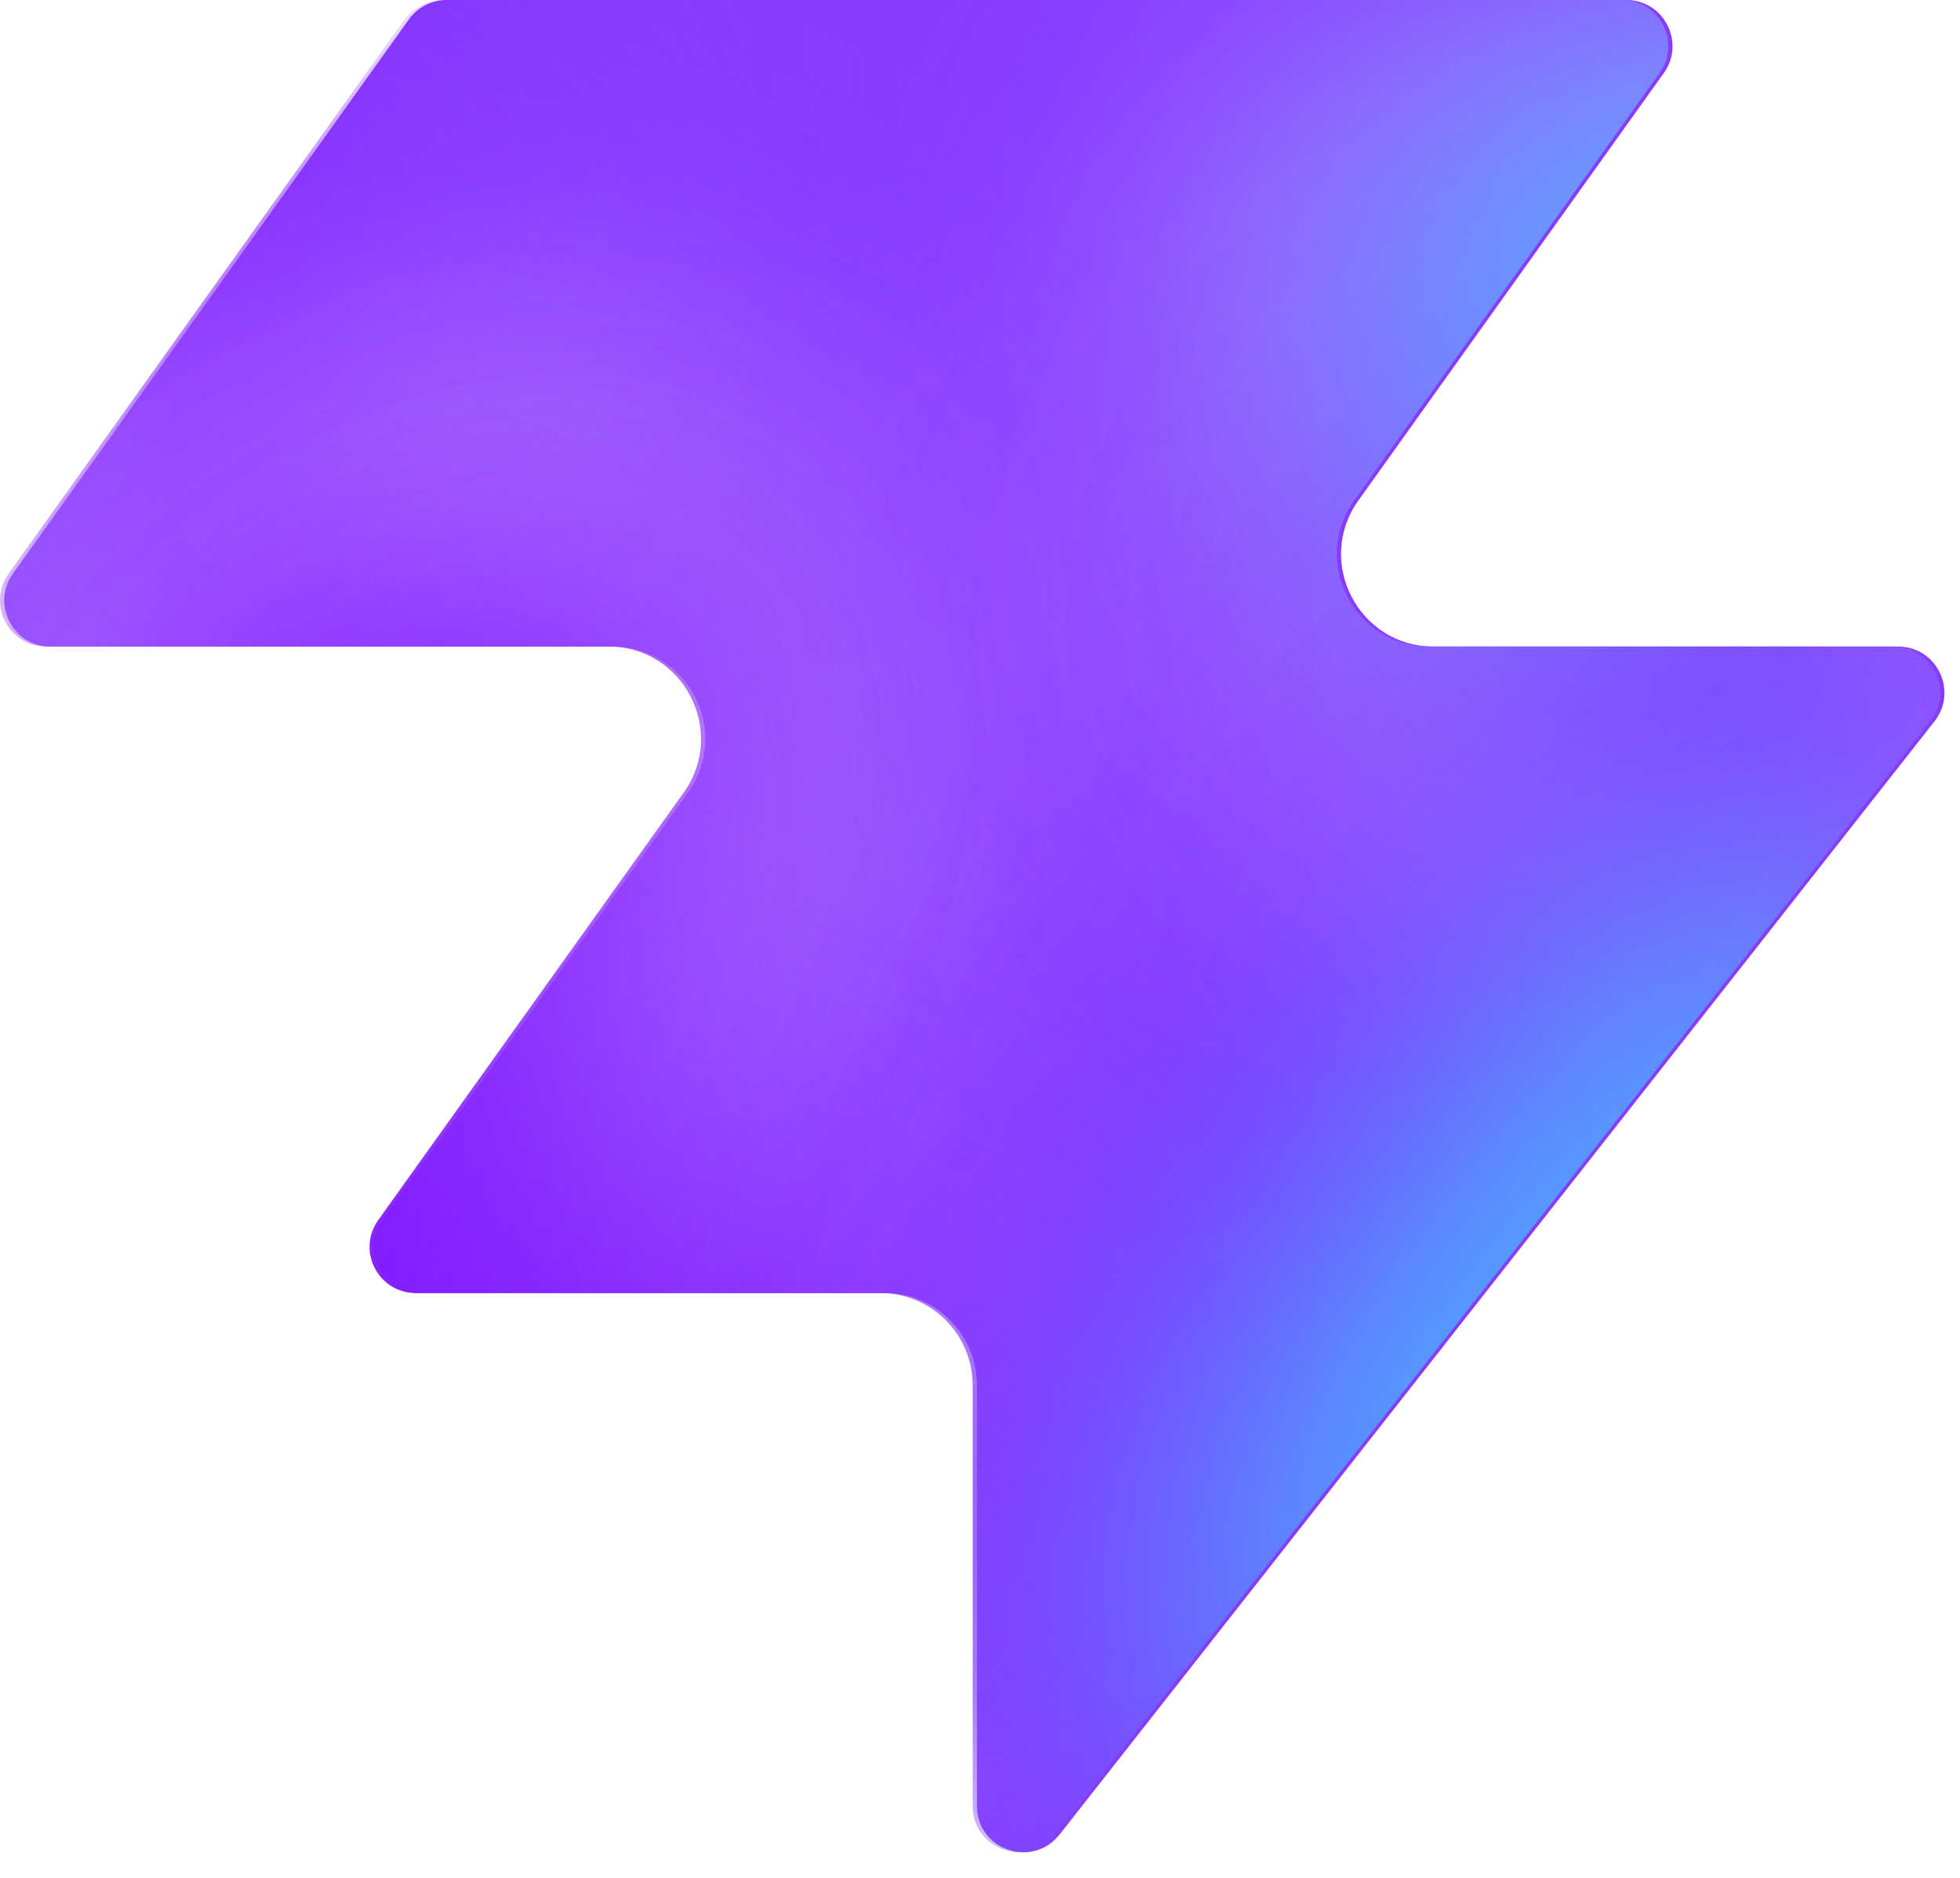
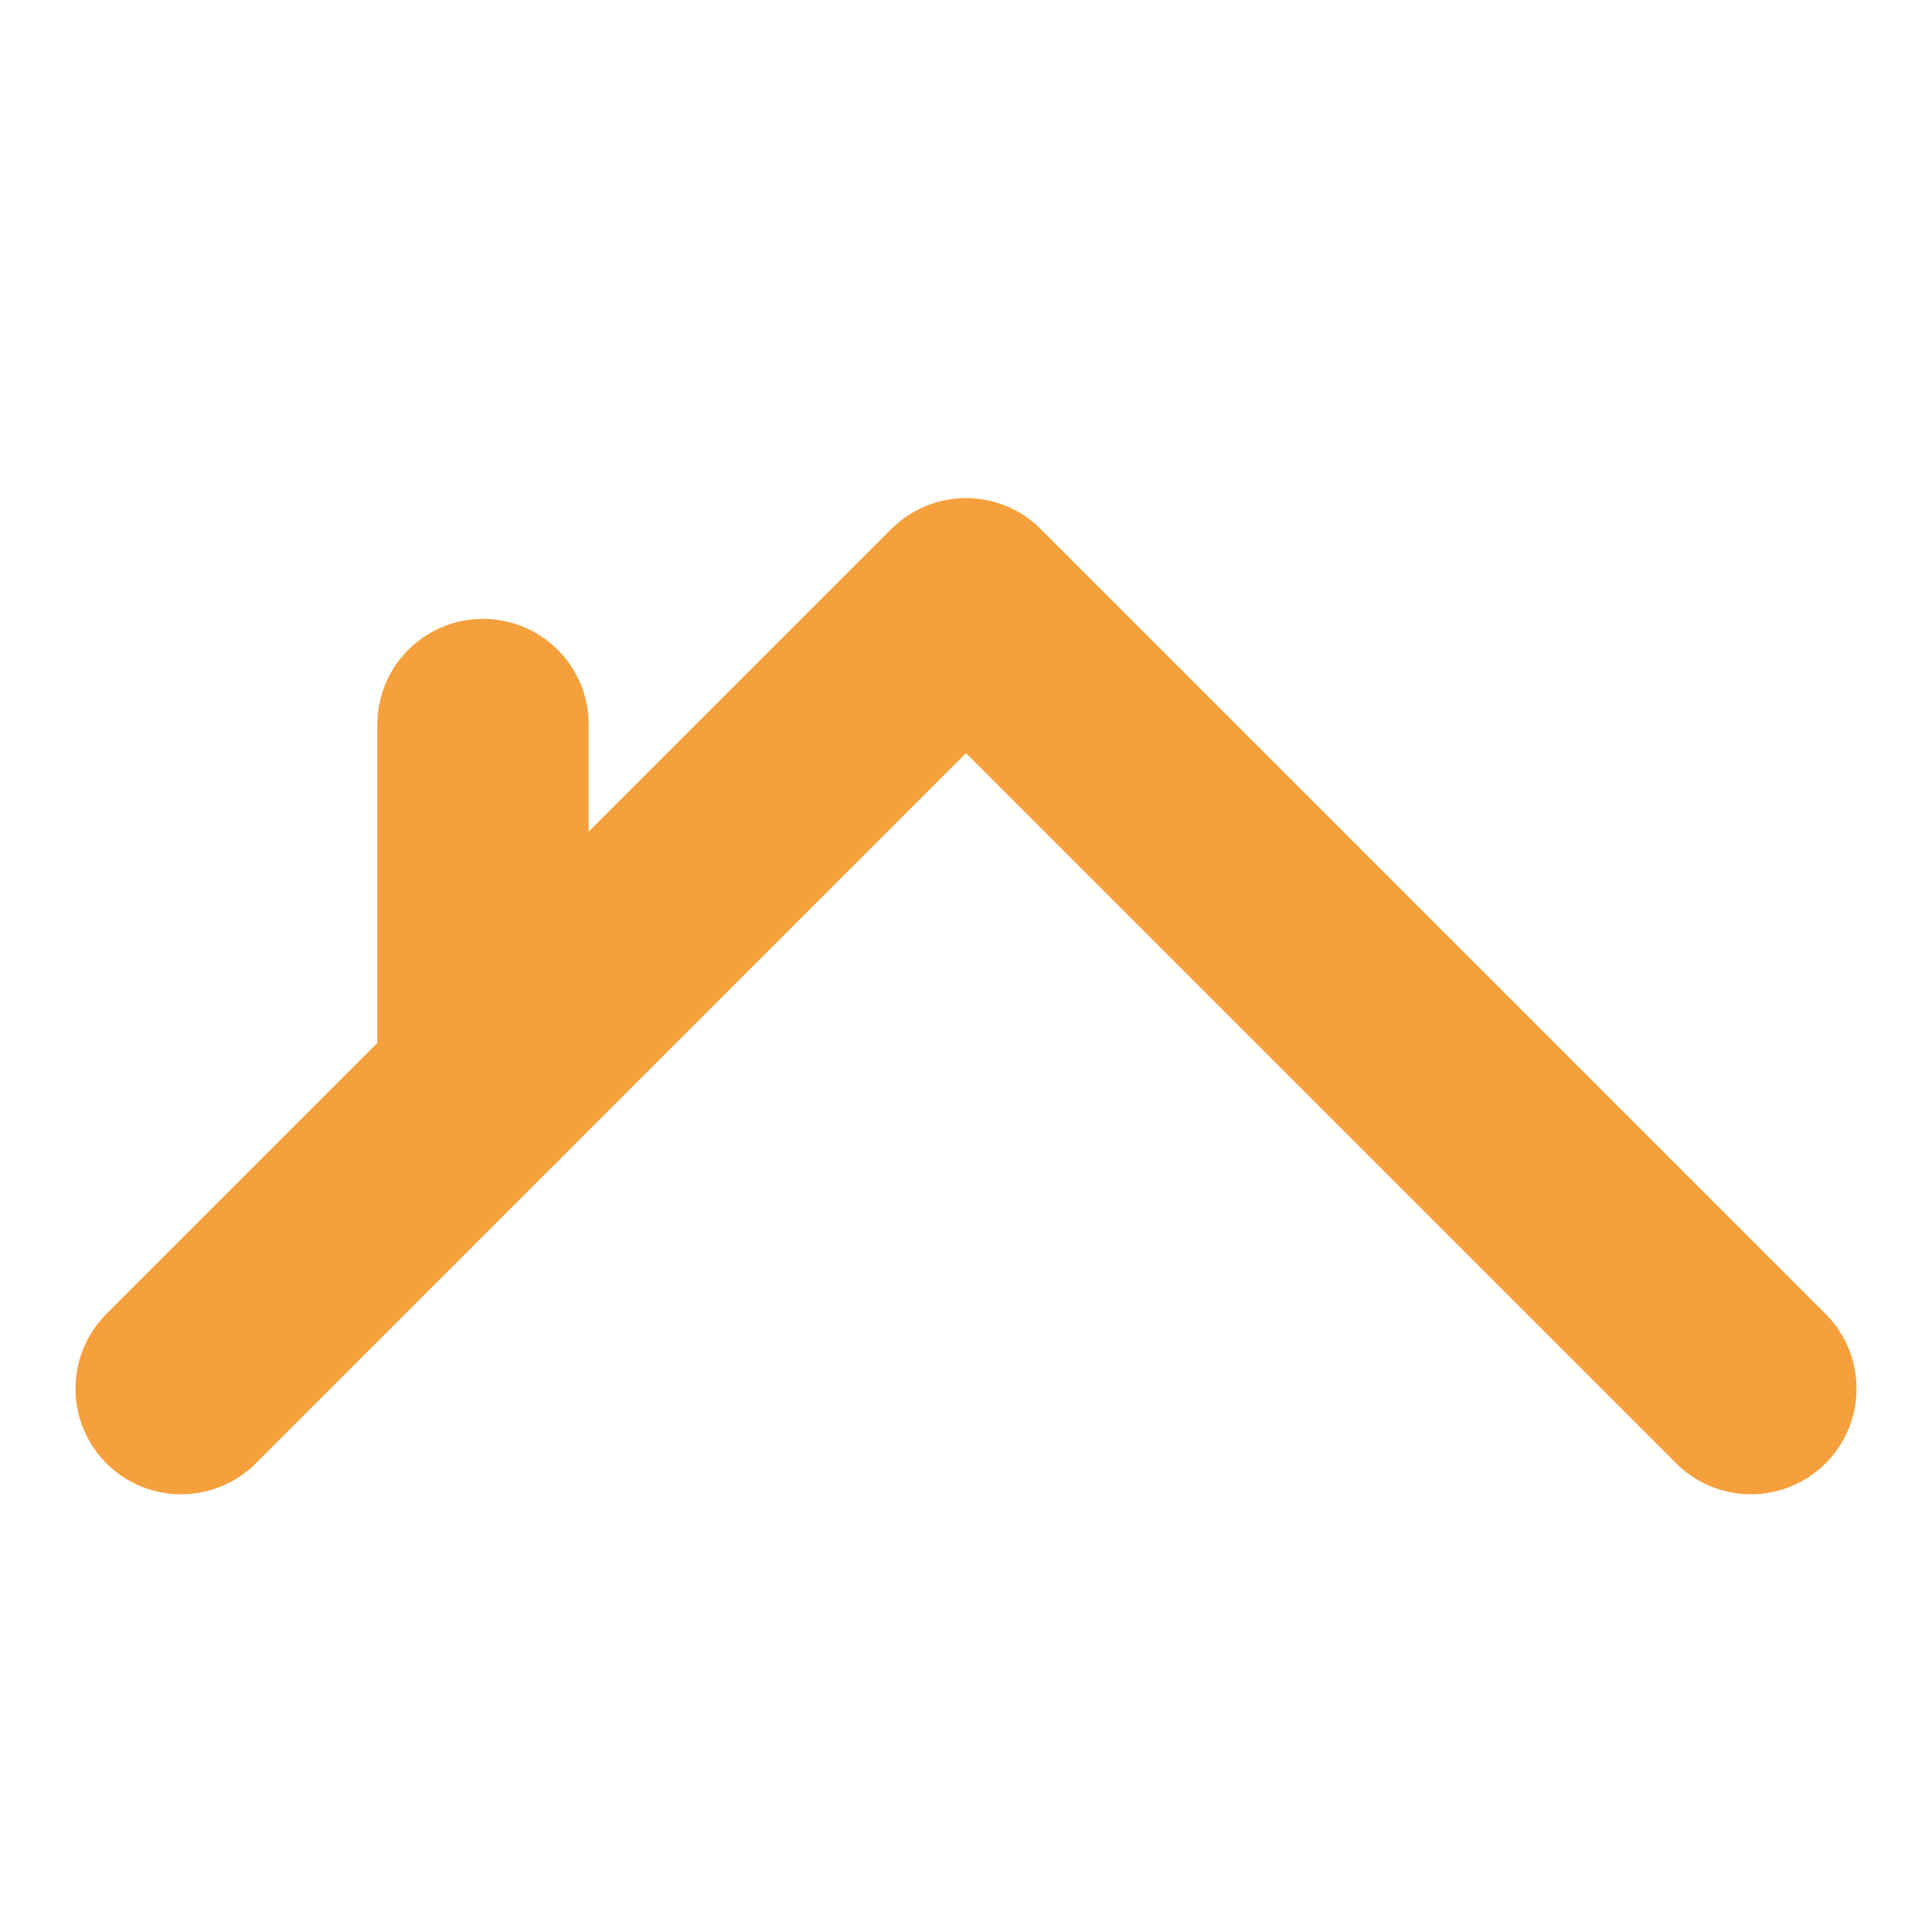
- <svg xmlns="http://www.w3.org/2000/svg" width="48" height="46" fill="none" viewBox="0 0 48 46">
-   <path fill="#863bff" d="M25.946 44.938c-.664.845-2.021.375-2.021-.698V33.937a2.26 2.26 0 0 0-2.262-2.262H10.287c-.92 0-1.456-1.04-.92-1.788l7.48-10.471c1.07-1.497 0-3.578-1.842-3.578H1.237c-.92 0-1.456-1.04-.92-1.788L10.013.474c.214-.297.556-.474.92-.474h28.894c.92 0 1.456 1.04.92 1.788l-7.48 10.471c-1.07 1.498 0 3.579 1.842 3.579h11.377c.943 0 1.473 1.088.89 1.83L25.947 44.94z" style="fill:#863bff;fill:color(display-p3 .525 .23 1);fill-opacity:1" />
-   <mask id="a" width="48" height="46" x="0" y="0" maskUnits="userSpaceOnUse" style="mask-type:alpha">
-     <path fill="#000" d="M25.842 44.938c-.664.844-2.021.375-2.021-.698V33.937a2.26 2.26 0 0 0-2.262-2.262H10.183c-.92 0-1.456-1.04-.92-1.788l7.48-10.471c1.07-1.498 0-3.579-1.842-3.579H1.133c-.92 0-1.456-1.04-.92-1.787L9.91.473c.214-.297.556-.474.92-.474h28.894c.92 0 1.456 1.04.92 1.788l-7.48 10.471c-1.07 1.498 0 3.578 1.842 3.578h11.377c.943 0 1.473 1.088.89 1.832L25.843 44.94z" style="fill:#000;fill-opacity:1" />
-   </mask>
-   <g mask="url(#a)">
-     <g filter="url(#b)">
-       <ellipse cx="5.508" cy="14.704" fill="#ede6ff" rx="5.508" ry="14.704" style="fill:#ede6ff;fill:color(display-p3 .927 .903 1);fill-opacity:1" transform="matrix(.00324 1 1 -.00324 -4.47 31.516)" />
-     </g>
-     <g filter="url(#c)">
-       <ellipse cx="10.399" cy="29.851" fill="#ede6ff" rx="10.399" ry="29.851" style="fill:#ede6ff;fill:color(display-p3 .927 .903 1);fill-opacity:1" transform="matrix(.00324 1 1 -.00324 -39.328 7.883)" />
-     </g>
-     <g filter="url(#d)">
-       <ellipse cx="5.508" cy="30.487" fill="#7e14ff" rx="5.508" ry="30.487" style="fill:#7e14ff;fill:color(display-p3 .492 .077 1);fill-opacity:1" transform="rotate(89.814 -25.913 -14.639)scale(1 -1)" />
-     </g>
-     <g filter="url(#e)">
-       <ellipse cx="5.508" cy="30.599" fill="#7e14ff" rx="5.508" ry="30.599" style="fill:#7e14ff;fill:color(display-p3 .492 .077 1);fill-opacity:1" transform="rotate(89.814 -32.644 -3.334)scale(1 -1)" />
-     </g>
-     <g filter="url(#f)">
-       <ellipse cx="5.508" cy="30.599" fill="#7e14ff" rx="5.508" ry="30.599" style="fill:#7e14ff;fill:color(display-p3 .492 .077 1);fill-opacity:1" transform="matrix(.00324 1 1 -.00324 -34.34 30.47)" />
-     </g>
-     <g filter="url(#g)">
-       <ellipse cx="14.072" cy="22.078" fill="#ede6ff" rx="14.072" ry="22.078" style="fill:#ede6ff;fill:color(display-p3 .927 .903 1);fill-opacity:1" transform="rotate(93.35 24.506 48.493)scale(-1 1)" />
-     </g>
-     <g filter="url(#h)">
-       <ellipse cx="3.47" cy="21.501" fill="#7e14ff" rx="3.47" ry="21.501" style="fill:#7e14ff;fill:color(display-p3 .492 .077 1);fill-opacity:1" transform="rotate(89.009 28.708 47.59)scale(-1 1)" />
-     </g>
-     <g filter="url(#i)">
-       <ellipse cx="3.47" cy="21.501" fill="#7e14ff" rx="3.47" ry="21.501" style="fill:#7e14ff;fill:color(display-p3 .492 .077 1);fill-opacity:1" transform="rotate(89.009 28.708 47.59)scale(-1 1)" />
-     </g>
-     <g filter="url(#j)">
-       <ellipse cx=".387" cy="8.972" fill="#7e14ff" rx="4.407" ry="29.108" style="fill:#7e14ff;fill:color(display-p3 .492 .077 1);fill-opacity:1" transform="rotate(39.51 .387 8.972)" />
-     </g>
-     <g filter="url(#k)">
-       <ellipse cx="47.523" cy="-6.092" fill="#7e14ff" rx="4.407" ry="29.108" style="fill:#7e14ff;fill:color(display-p3 .492 .077 1);fill-opacity:1" transform="rotate(37.892 47.523 -6.092)" />
-     </g>
-     <g filter="url(#l)">
-       <ellipse cx="41.412" cy="6.333" fill="#47bfff" rx="5.971" ry="9.665" style="fill:#47bfff;fill:color(display-p3 .28 .748 1);fill-opacity:1" transform="rotate(37.892 41.412 6.333)" />
-     </g>
-     <g filter="url(#m)">
-       <ellipse cx="-1.879" cy="38.332" fill="#7e14ff" rx="4.407" ry="29.108" style="fill:#7e14ff;fill:color(display-p3 .492 .077 1);fill-opacity:1" transform="rotate(37.892 -1.88 38.332)" />
-     </g>
-     <g filter="url(#n)">
-       <ellipse cx="-1.879" cy="38.332" fill="#7e14ff" rx="4.407" ry="29.108" style="fill:#7e14ff;fill:color(display-p3 .492 .077 1);fill-opacity:1" transform="rotate(37.892 -1.88 38.332)" />
-     </g>
-     <g filter="url(#o)">
-       <ellipse cx="35.651" cy="29.907" fill="#7e14ff" rx="4.407" ry="29.108" style="fill:#7e14ff;fill:color(display-p3 .492 .077 1);fill-opacity:1" transform="rotate(37.892 35.651 29.907)" />
-     </g>
-     <g filter="url(#p)">
-       <ellipse cx="38.418" cy="32.4" fill="#47bfff" rx="5.971" ry="15.297" style="fill:#47bfff;fill:color(display-p3 .28 .748 1);fill-opacity:1" transform="rotate(37.892 38.418 32.4)" />
-     </g>
-   </g>
-   <defs>
-     <filter id="b" width="60.045" height="41.654" x="-19.77" y="16.149" color-interpolation-filters="sRGB" filterUnits="userSpaceOnUse">
-       <feFlood flood-opacity="0" result="BackgroundImageFix" />
-       <feBlend in="SourceGraphic" in2="BackgroundImageFix" result="shape" />
-       <feGaussianBlur result="effect1_foregroundBlur_2002_17158" stdDeviation="7.659" />
-     </filter>
-     <filter id="c" width="90.34" height="51.437" x="-54.613" y="-7.533" color-interpolation-filters="sRGB" filterUnits="userSpaceOnUse">
-       <feFlood flood-opacity="0" result="BackgroundImageFix" />
-       <feBlend in="SourceGraphic" in2="BackgroundImageFix" result="shape" />
-       <feGaussianBlur result="effect1_foregroundBlur_2002_17158" stdDeviation="7.659" />
-     </filter>
-     <filter id="d" width="79.355" height="29.4" x="-49.64" y="2.03" color-interpolation-filters="sRGB" filterUnits="userSpaceOnUse">
-       <feFlood flood-opacity="0" result="BackgroundImageFix" />
-       <feBlend in="SourceGraphic" in2="BackgroundImageFix" result="shape" />
-       <feGaussianBlur result="effect1_foregroundBlur_2002_17158" stdDeviation="4.596" />
-     </filter>
-     <filter id="e" width="79.579" height="29.4" x="-45.045" y="20.029" color-interpolation-filters="sRGB" filterUnits="userSpaceOnUse">
-       <feFlood flood-opacity="0" result="BackgroundImageFix" />
-       <feBlend in="SourceGraphic" in2="BackgroundImageFix" result="shape" />
-       <feGaussianBlur result="effect1_foregroundBlur_2002_17158" stdDeviation="4.596" />
-     </filter>
-     <filter id="f" width="79.579" height="29.4" x="-43.513" y="21.178" color-interpolation-filters="sRGB" filterUnits="userSpaceOnUse">
-       <feFlood flood-opacity="0" result="BackgroundImageFix" />
-       <feBlend in="SourceGraphic" in2="BackgroundImageFix" result="shape" />
-       <feGaussianBlur result="effect1_foregroundBlur_2002_17158" stdDeviation="4.596" />
-     </filter>
-     <filter id="g" width="74.749" height="58.852" x="15.756" y="-17.901" color-interpolation-filters="sRGB" filterUnits="userSpaceOnUse">
-       <feFlood flood-opacity="0" result="BackgroundImageFix" />
-       <feBlend in="SourceGraphic" in2="BackgroundImageFix" result="shape" />
-       <feGaussianBlur result="effect1_foregroundBlur_2002_17158" stdDeviation="7.659" />
-     </filter>
-     <filter id="h" width="61.377" height="25.362" x="23.548" y="2.284" color-interpolation-filters="sRGB" filterUnits="userSpaceOnUse">
-       <feFlood flood-opacity="0" result="BackgroundImageFix" />
-       <feBlend in="SourceGraphic" in2="BackgroundImageFix" result="shape" />
-       <feGaussianBlur result="effect1_foregroundBlur_2002_17158" stdDeviation="4.596" />
-     </filter>
-     <filter id="i" width="61.377" height="25.362" x="23.548" y="2.284" color-interpolation-filters="sRGB" filterUnits="userSpaceOnUse">
-       <feFlood flood-opacity="0" result="BackgroundImageFix" />
-       <feBlend in="SourceGraphic" in2="BackgroundImageFix" result="shape" />
-       <feGaussianBlur result="effect1_foregroundBlur_2002_17158" stdDeviation="4.596" />
-     </filter>
-     <filter id="j" width="56.045" height="63.649" x="-27.636" y="-22.853" color-interpolation-filters="sRGB" filterUnits="userSpaceOnUse">
-       <feFlood flood-opacity="0" result="BackgroundImageFix" />
-       <feBlend in="SourceGraphic" in2="BackgroundImageFix" result="shape" />
-       <feGaussianBlur result="effect1_foregroundBlur_2002_17158" stdDeviation="4.596" />
-     </filter>
-     <filter id="k" width="54.814" height="64.646" x="20.116" y="-38.415" color-interpolation-filters="sRGB" filterUnits="userSpaceOnUse">
-       <feFlood flood-opacity="0" result="BackgroundImageFix" />
-       <feBlend in="SourceGraphic" in2="BackgroundImageFix" result="shape" />
-       <feGaussianBlur result="effect1_foregroundBlur_2002_17158" stdDeviation="4.596" />
-     </filter>
-     <filter id="l" width="33.541" height="35.313" x="24.641" y="-11.323" color-interpolation-filters="sRGB" filterUnits="userSpaceOnUse">
-       <feFlood flood-opacity="0" result="BackgroundImageFix" />
-       <feBlend in="SourceGraphic" in2="BackgroundImageFix" result="shape" />
-       <feGaussianBlur result="effect1_foregroundBlur_2002_17158" stdDeviation="4.596" />
-     </filter>
-     <filter id="m" width="54.814" height="64.646" x="-29.286" y="6.009" color-interpolation-filters="sRGB" filterUnits="userSpaceOnUse">
-       <feFlood flood-opacity="0" result="BackgroundImageFix" />
-       <feBlend in="SourceGraphic" in2="BackgroundImageFix" result="shape" />
-       <feGaussianBlur result="effect1_foregroundBlur_2002_17158" stdDeviation="4.596" />
-     </filter>
-     <filter id="n" width="54.814" height="64.646" x="-29.286" y="6.009" color-interpolation-filters="sRGB" filterUnits="userSpaceOnUse">
-       <feFlood flood-opacity="0" result="BackgroundImageFix" />
-       <feBlend in="SourceGraphic" in2="BackgroundImageFix" result="shape" />
-       <feGaussianBlur result="effect1_foregroundBlur_2002_17158" stdDeviation="4.596" />
-     </filter>
-     <filter id="o" width="54.814" height="64.646" x="8.244" y="-2.416" color-interpolation-filters="sRGB" filterUnits="userSpaceOnUse">
-       <feFlood flood-opacity="0" result="BackgroundImageFix" />
-       <feBlend in="SourceGraphic" in2="BackgroundImageFix" result="shape" />
-       <feGaussianBlur result="effect1_foregroundBlur_2002_17158" stdDeviation="4.596" />
-     </filter>
-     <filter id="p" width="39.409" height="43.623" x="18.713" y="10.588" color-interpolation-filters="sRGB" filterUnits="userSpaceOnUse">
-       <feFlood flood-opacity="0" result="BackgroundImageFix" />
-       <feBlend in="SourceGraphic" in2="BackgroundImageFix" result="shape" />
-       <feGaussianBlur result="effect1_foregroundBlur_2002_17158" stdDeviation="4.596" />
-     </filter>
-   </defs>
+ <svg xmlns="http://www.w3.org/2000/svg" viewBox="0 0 64 64">
+   <path d="M6 46 L32 20 L58 46" fill="none" stroke="#F5A03C" stroke-width="7" stroke-linecap="round" stroke-linejoin="round" />
+   <path d="M16 36 V24" fill="none" stroke="#F5A03C" stroke-width="7" stroke-linecap="round" />
</svg>
